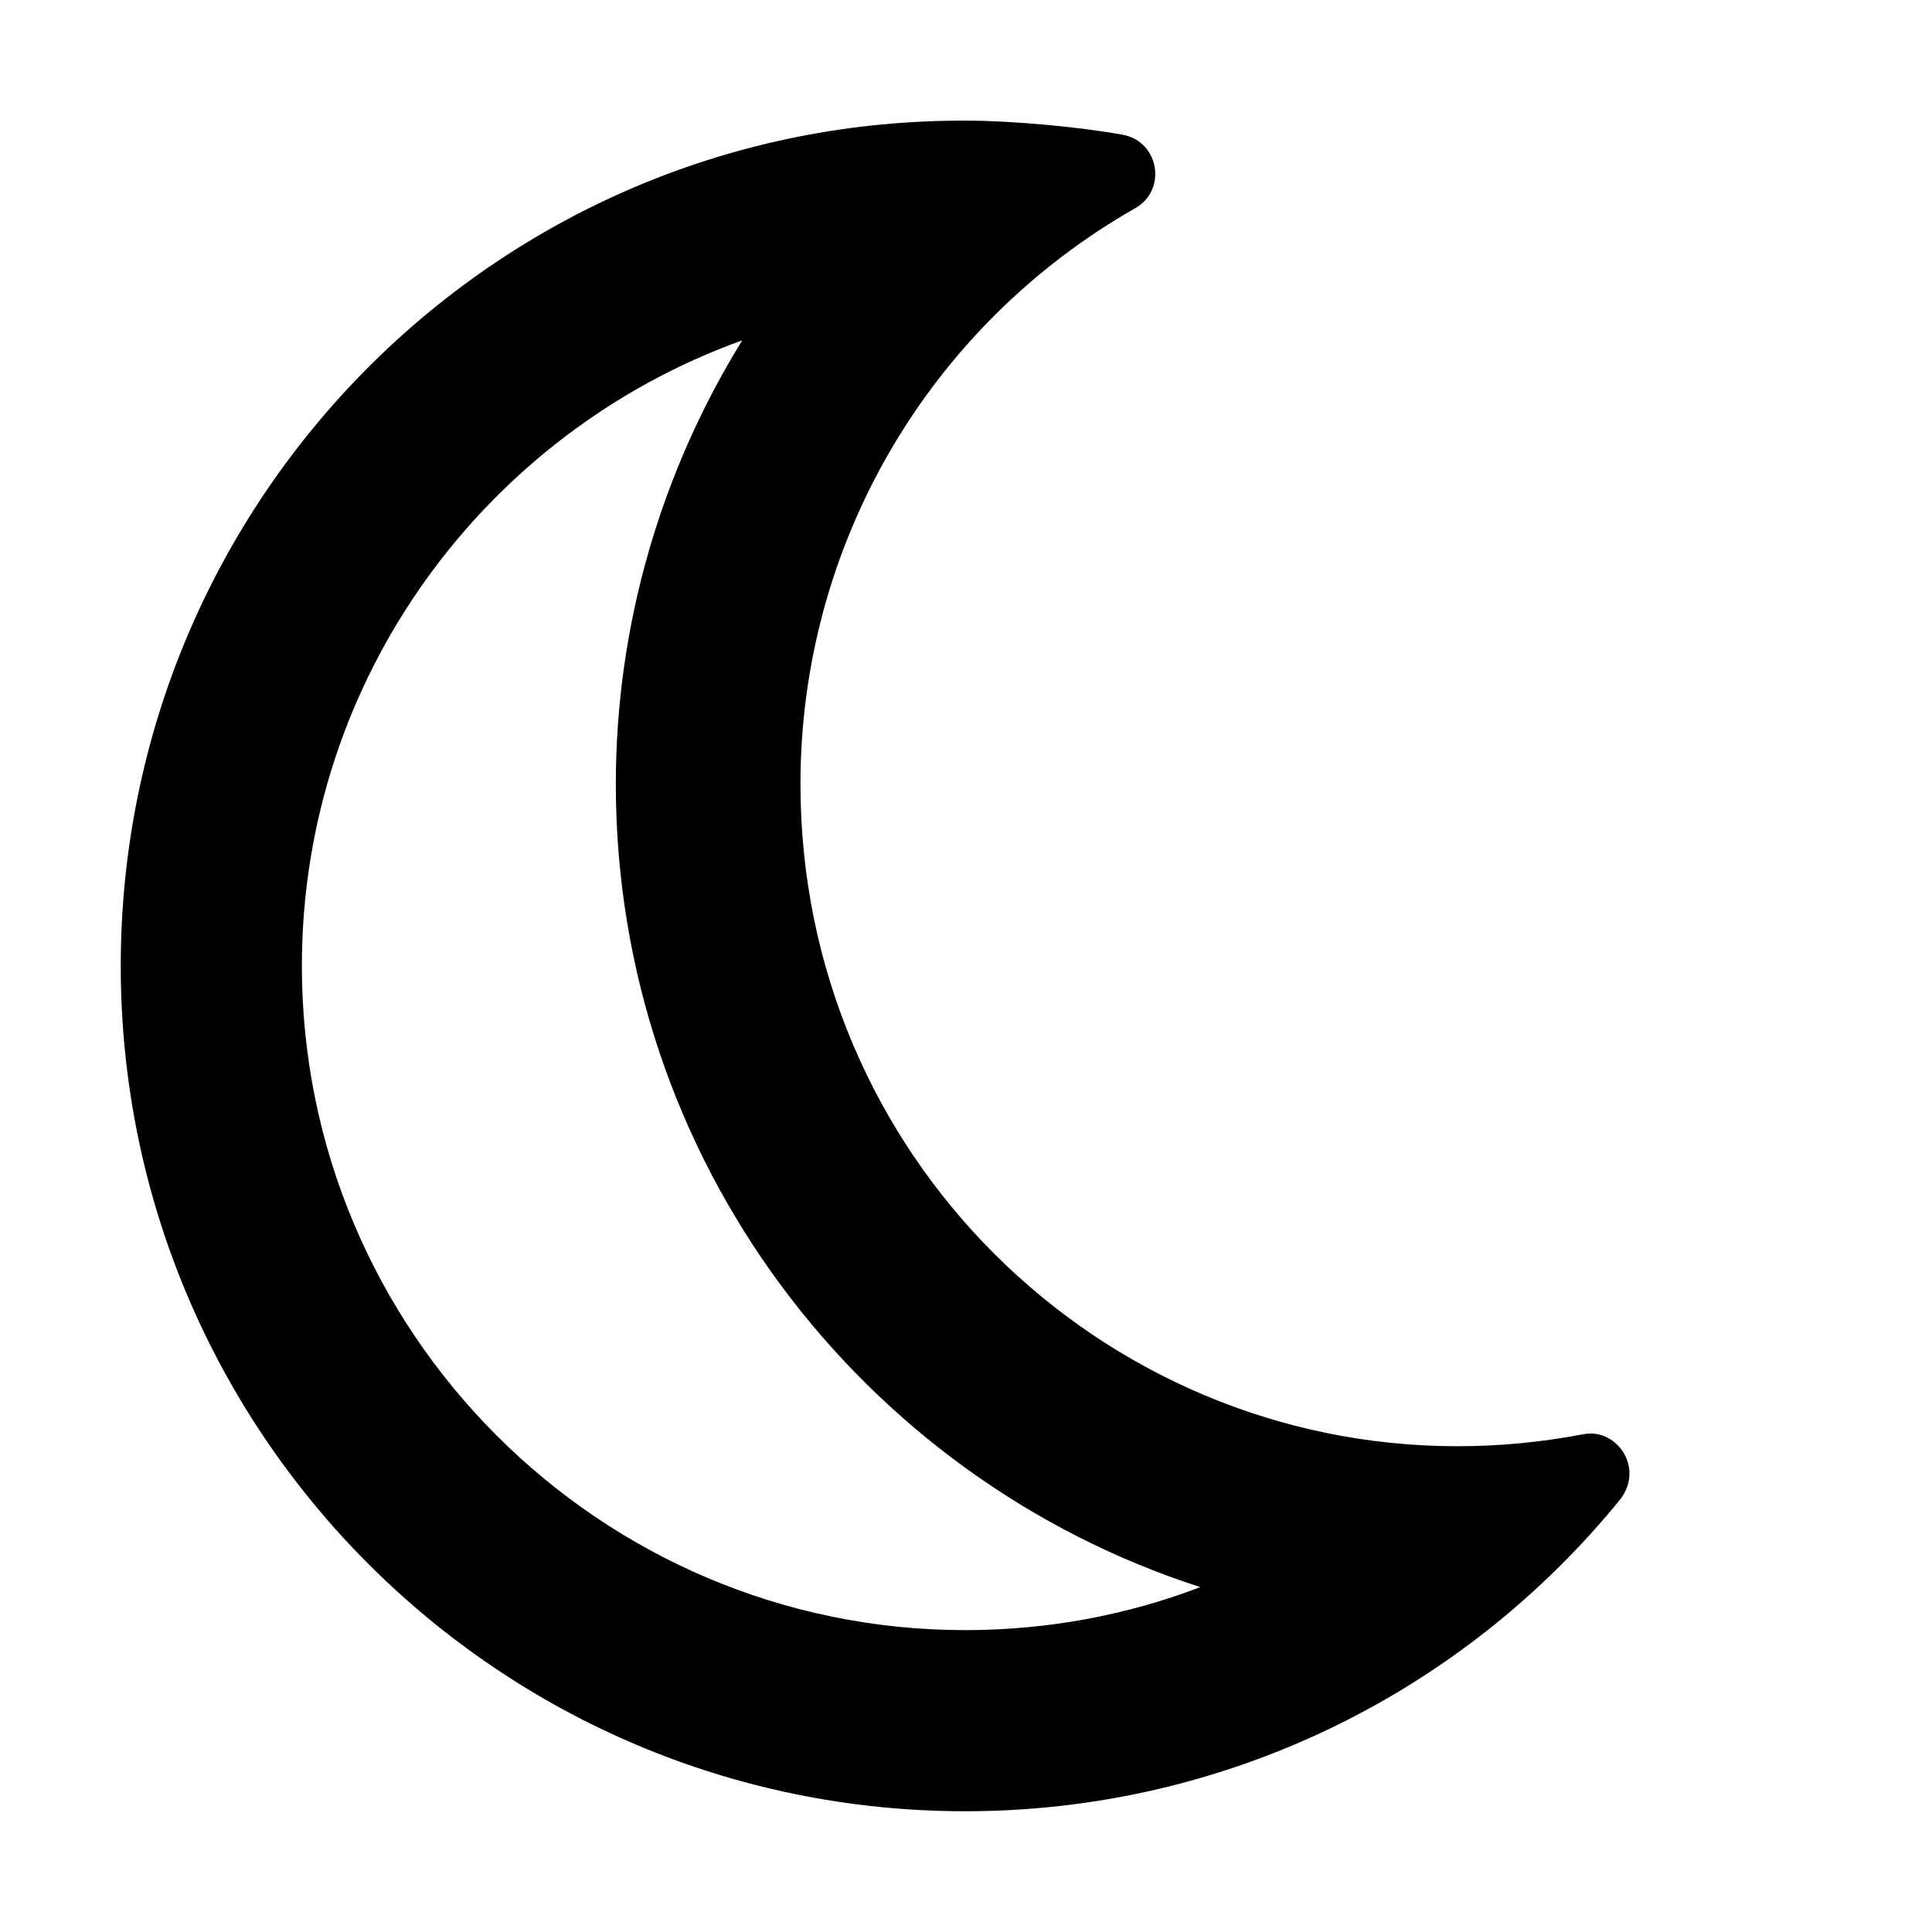
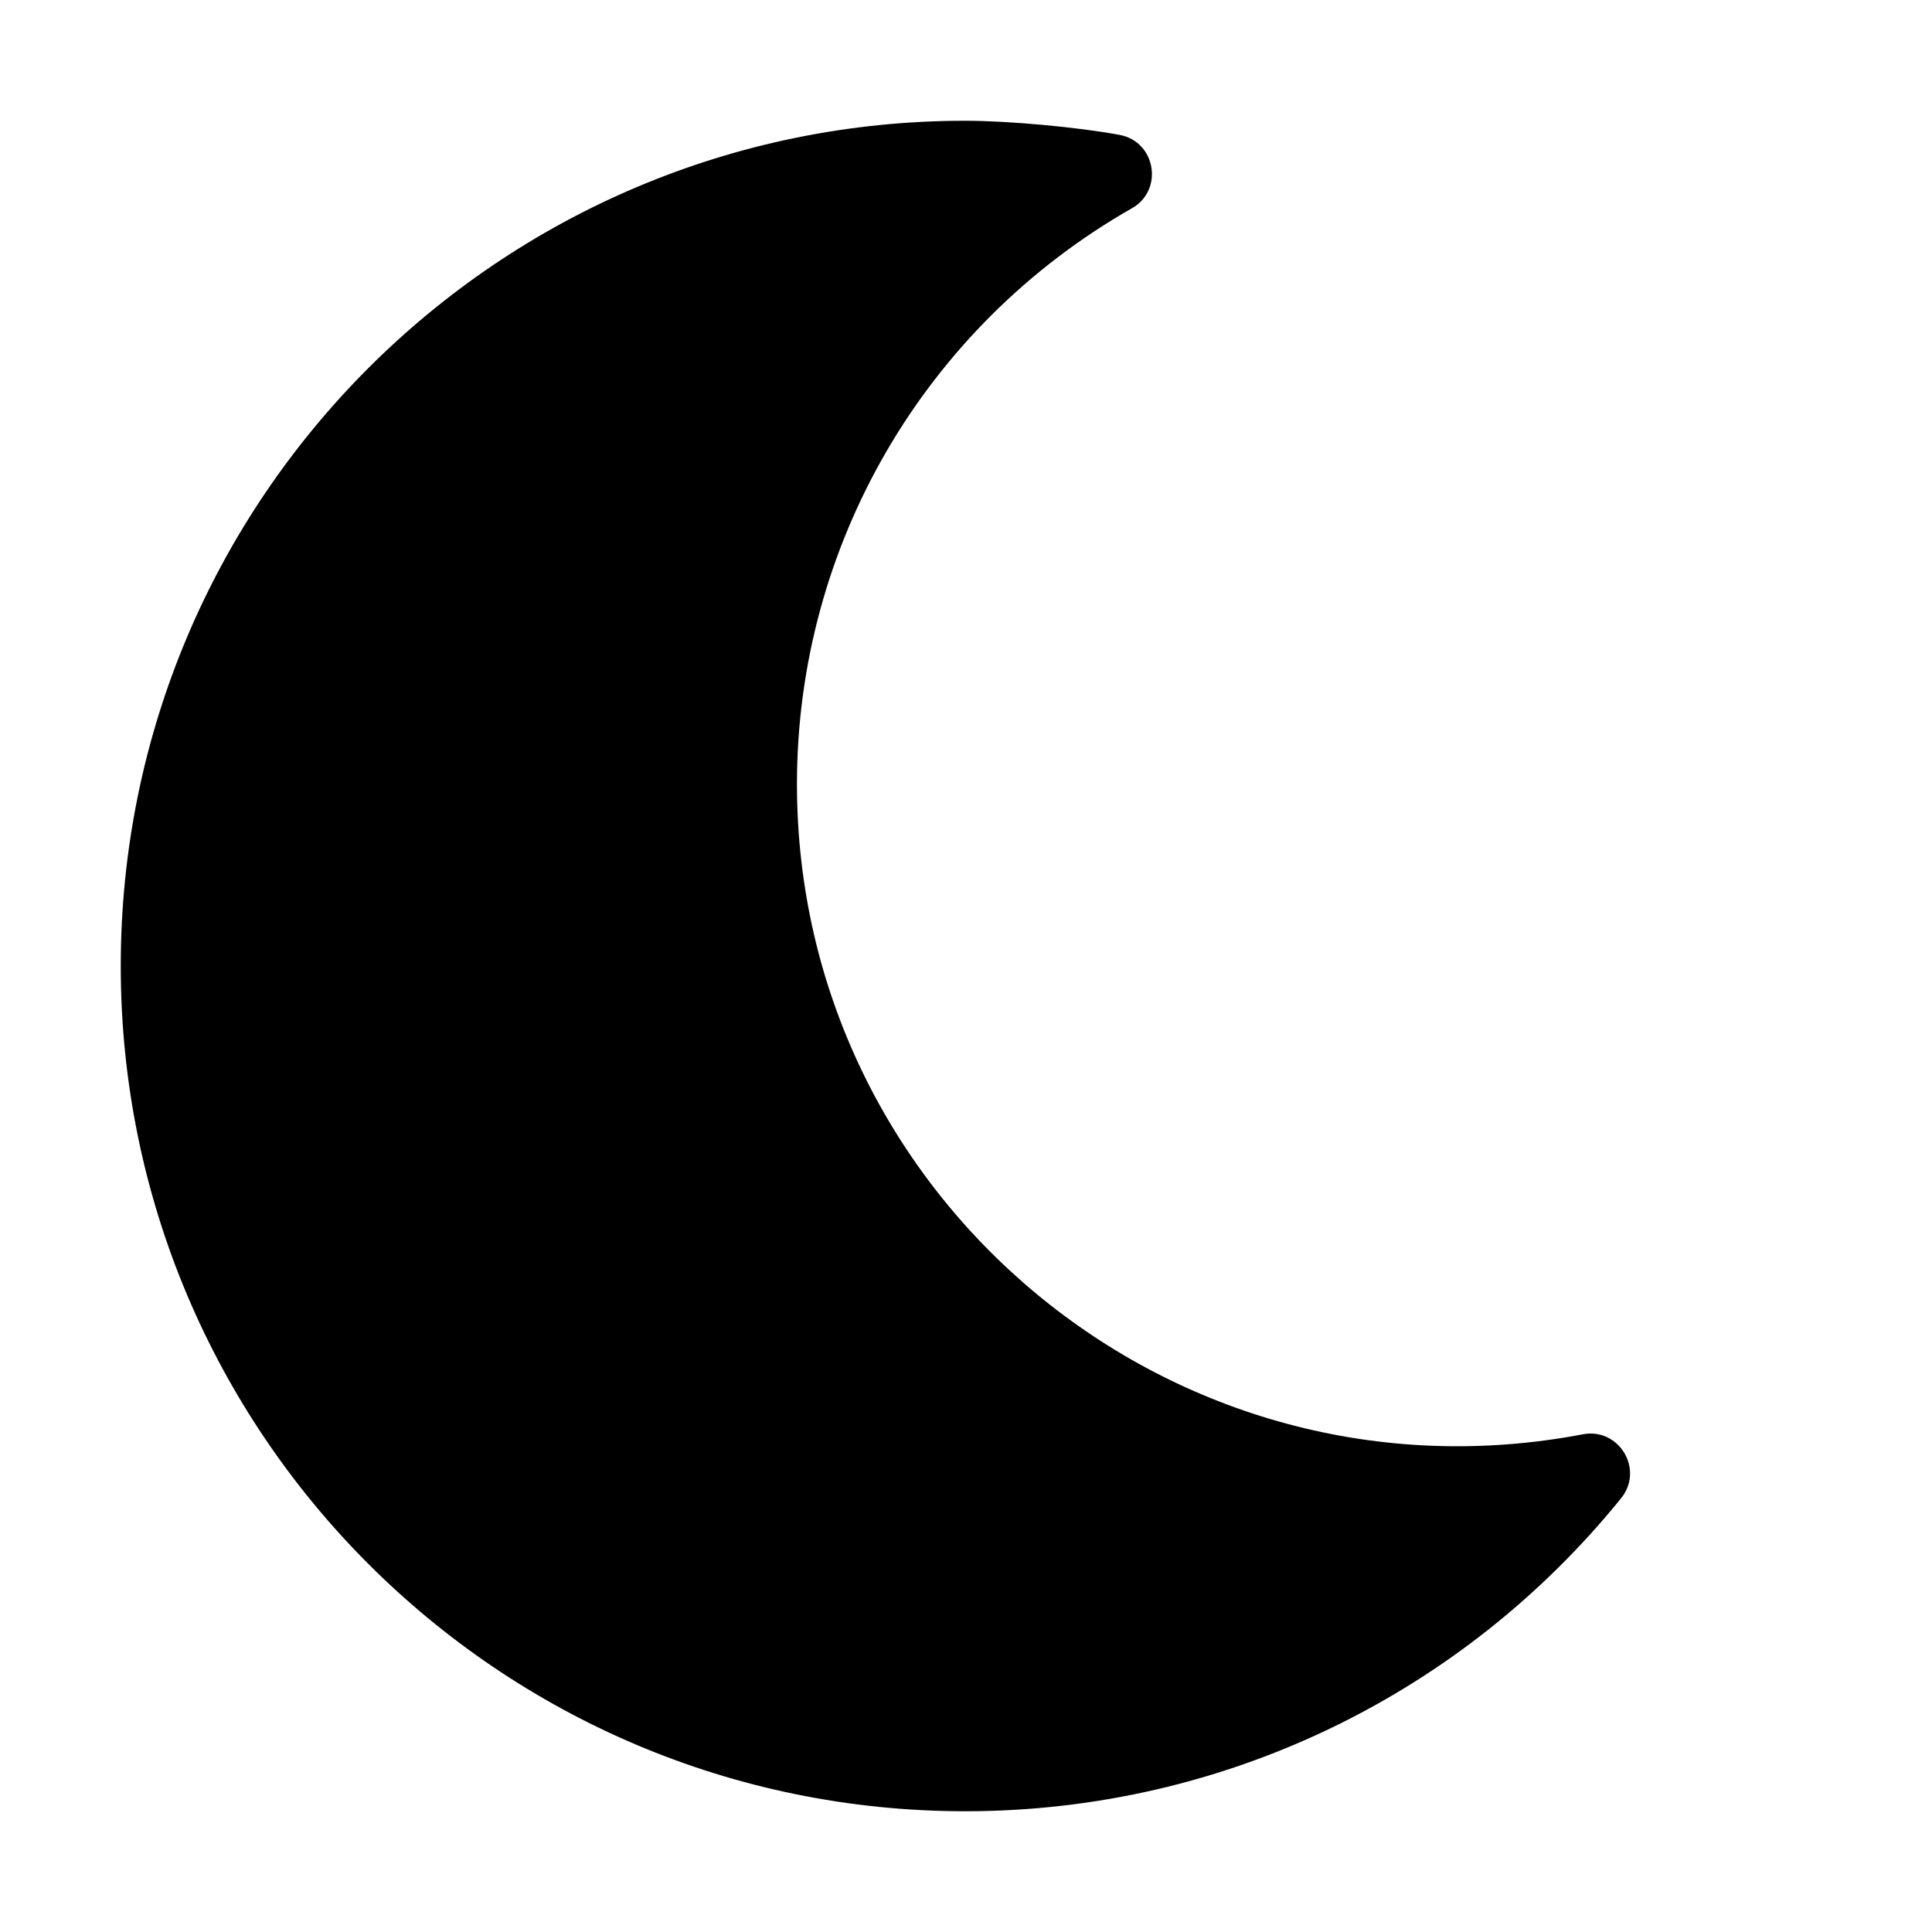
<svg xmlns="http://www.w3.org/2000/svg" viewBox="0 0 512 512">
-   <path d="M421.6 379.9c-.664 0-1.35 .062-2.049 .195c-11.24 2.143-22.37 3.17-33.32 3.17c-94.81 0-174.1-77.14-174.1-175.5c0-63.19 33.79-121.3 88.73-152.6c8.467-4.812 6.339-17.66-3.279-19.44c-11.2-2.078-29.53-3.746-40.9-3.746C132.3 31.1 32 132.2 32 256c0 123.6 100.1 224 223.8 224c69.04 0 132.1-31.45 173.8-82.93C435.3 389.1 429.1 379.9 421.6 379.9zM255.8 432C158.9 432 80 353 80 256c0-76.32 48.77-141.4 116.7-165.8C175.2 125 163.2 165.6 163.2 207.8c0 99.44 65.13 183.9 154.9 212.8C298.5 428.1 277.4 432 255.8 432z" />
+   <path d="M32 256c0-123.8 100.3-224 223.8-224c11.36 0 29.7 1.668 40.9 3.746c9.616 1.777 11.75 14.63 3.279 19.44C245 86.5 211.2 144.6 211.2 207.8c0 109.7 99.71 193 208.3 172.3c9.561-1.805 16.28 9.324 10.11 16.95C387.9 448.6 324.8 480 255.8 480C132.1 480 32 379.6 32 256z" />
</svg>
